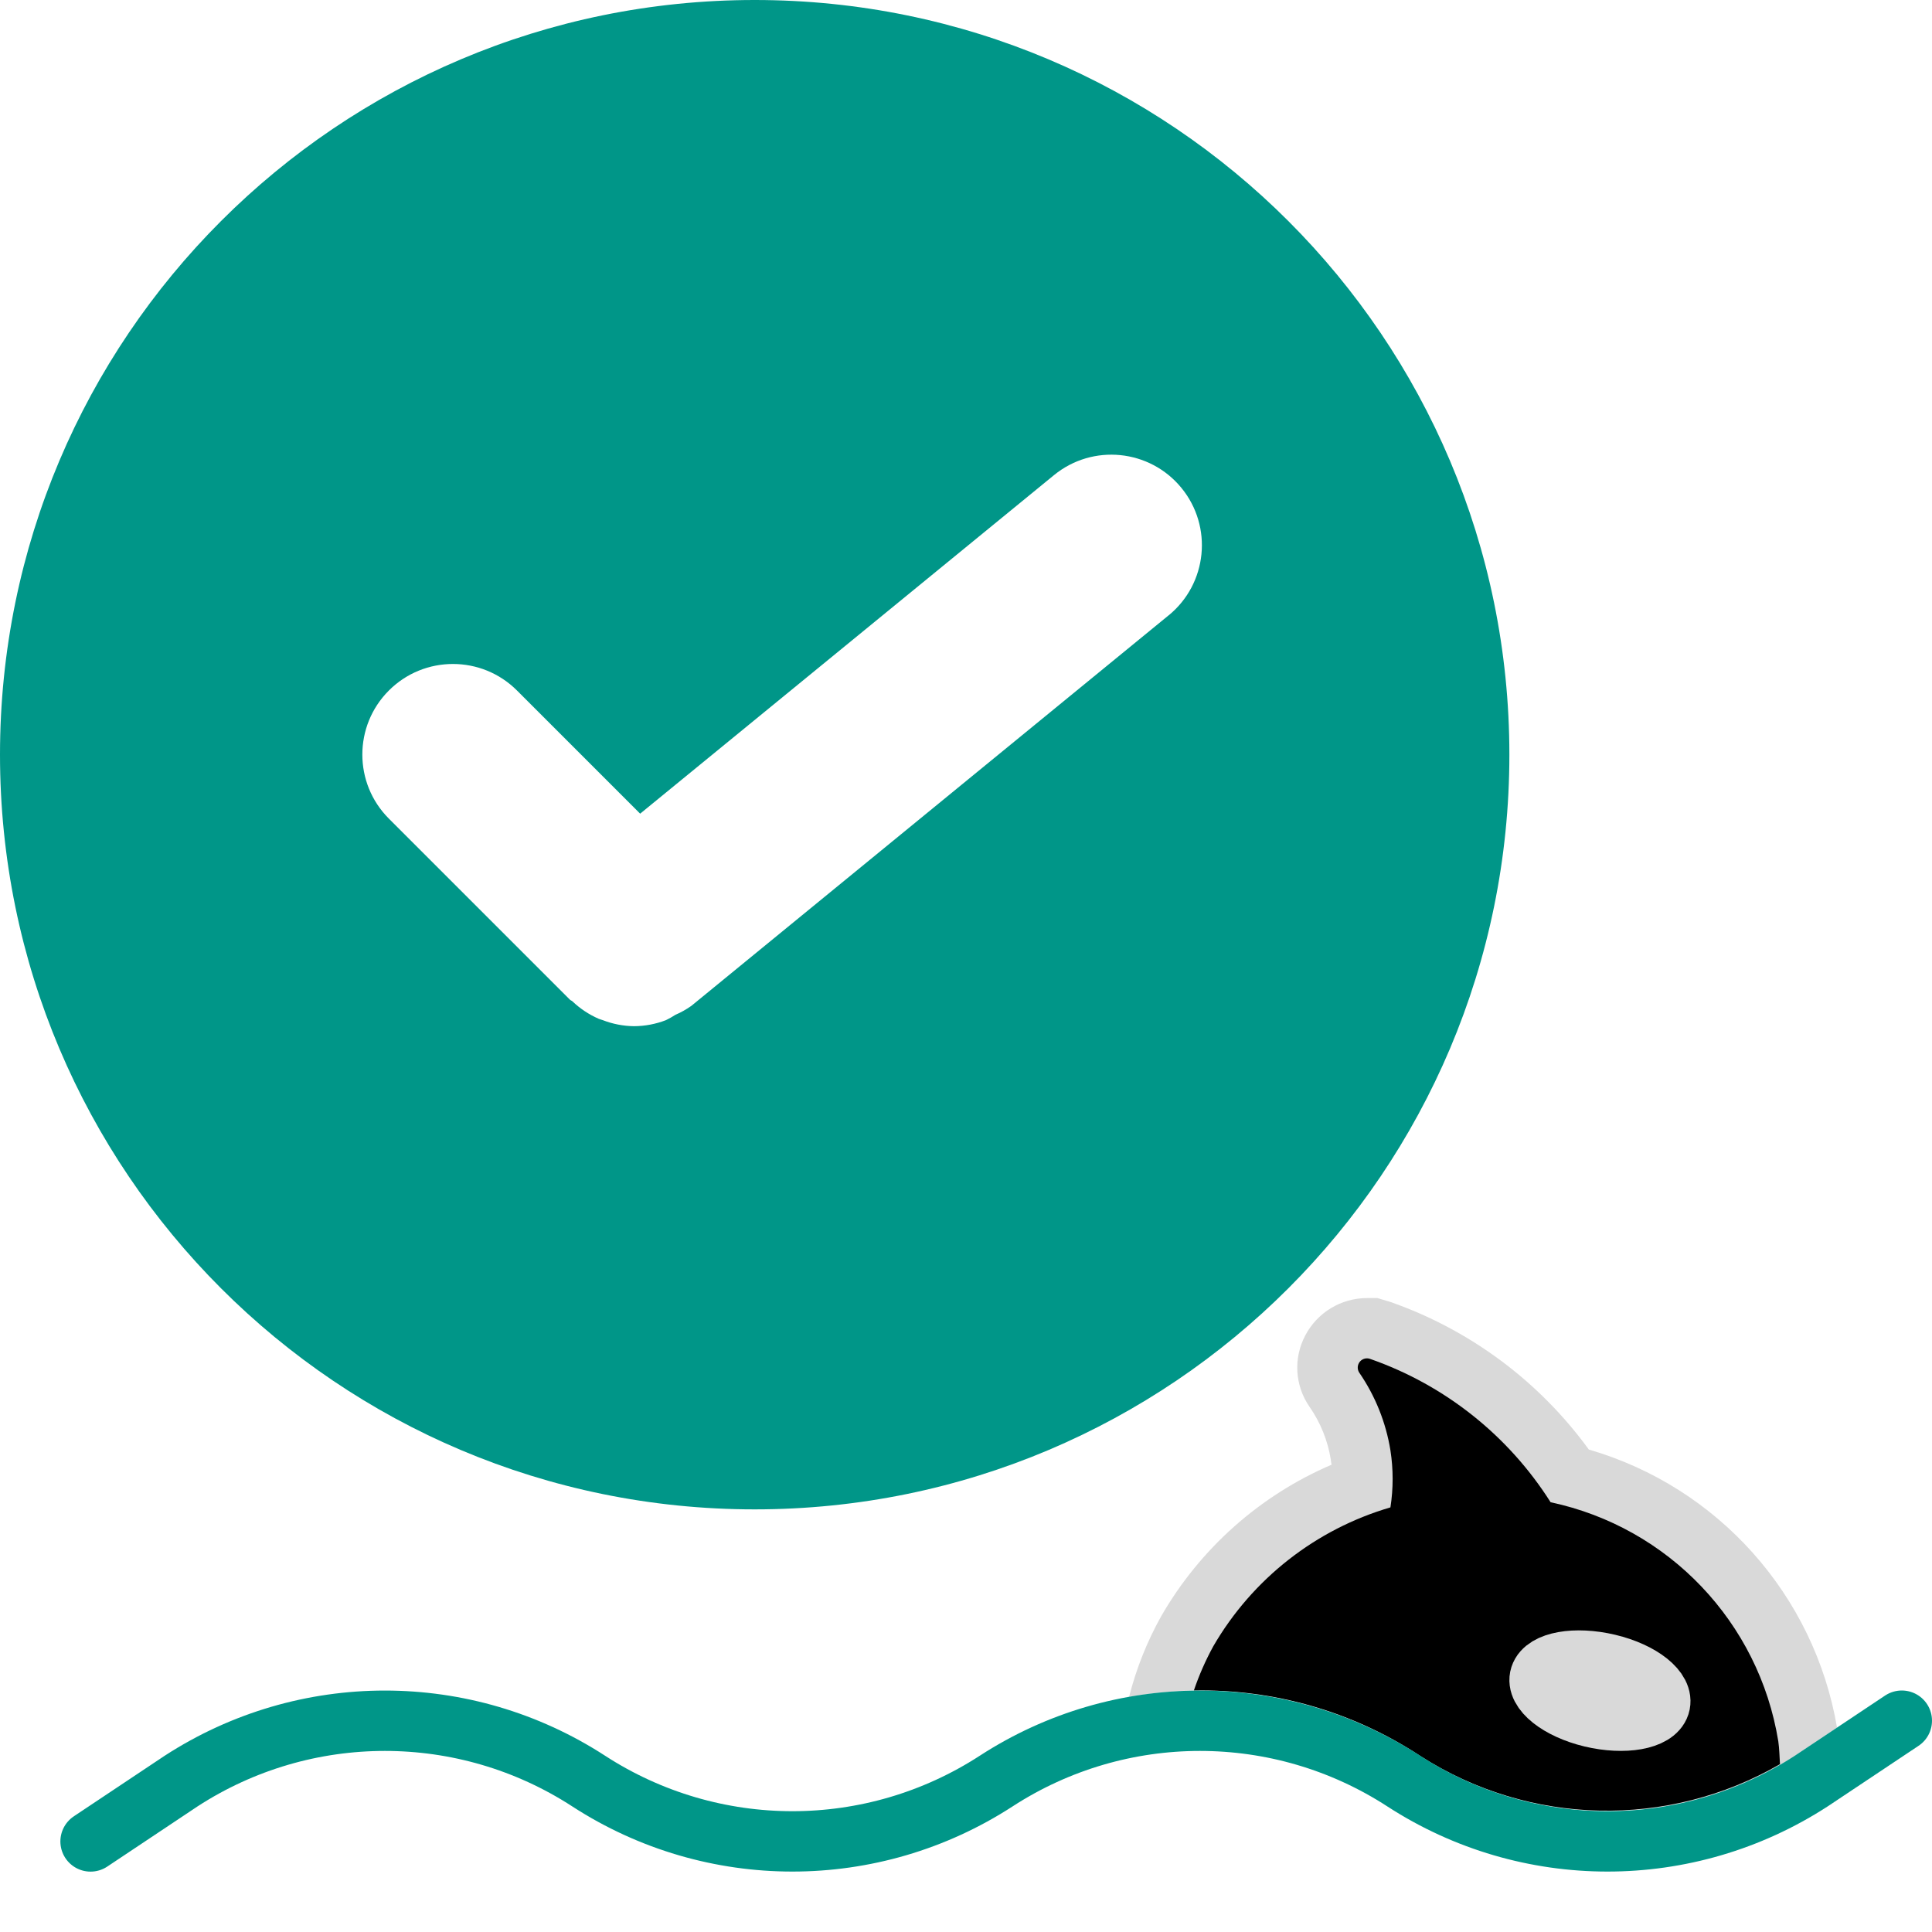
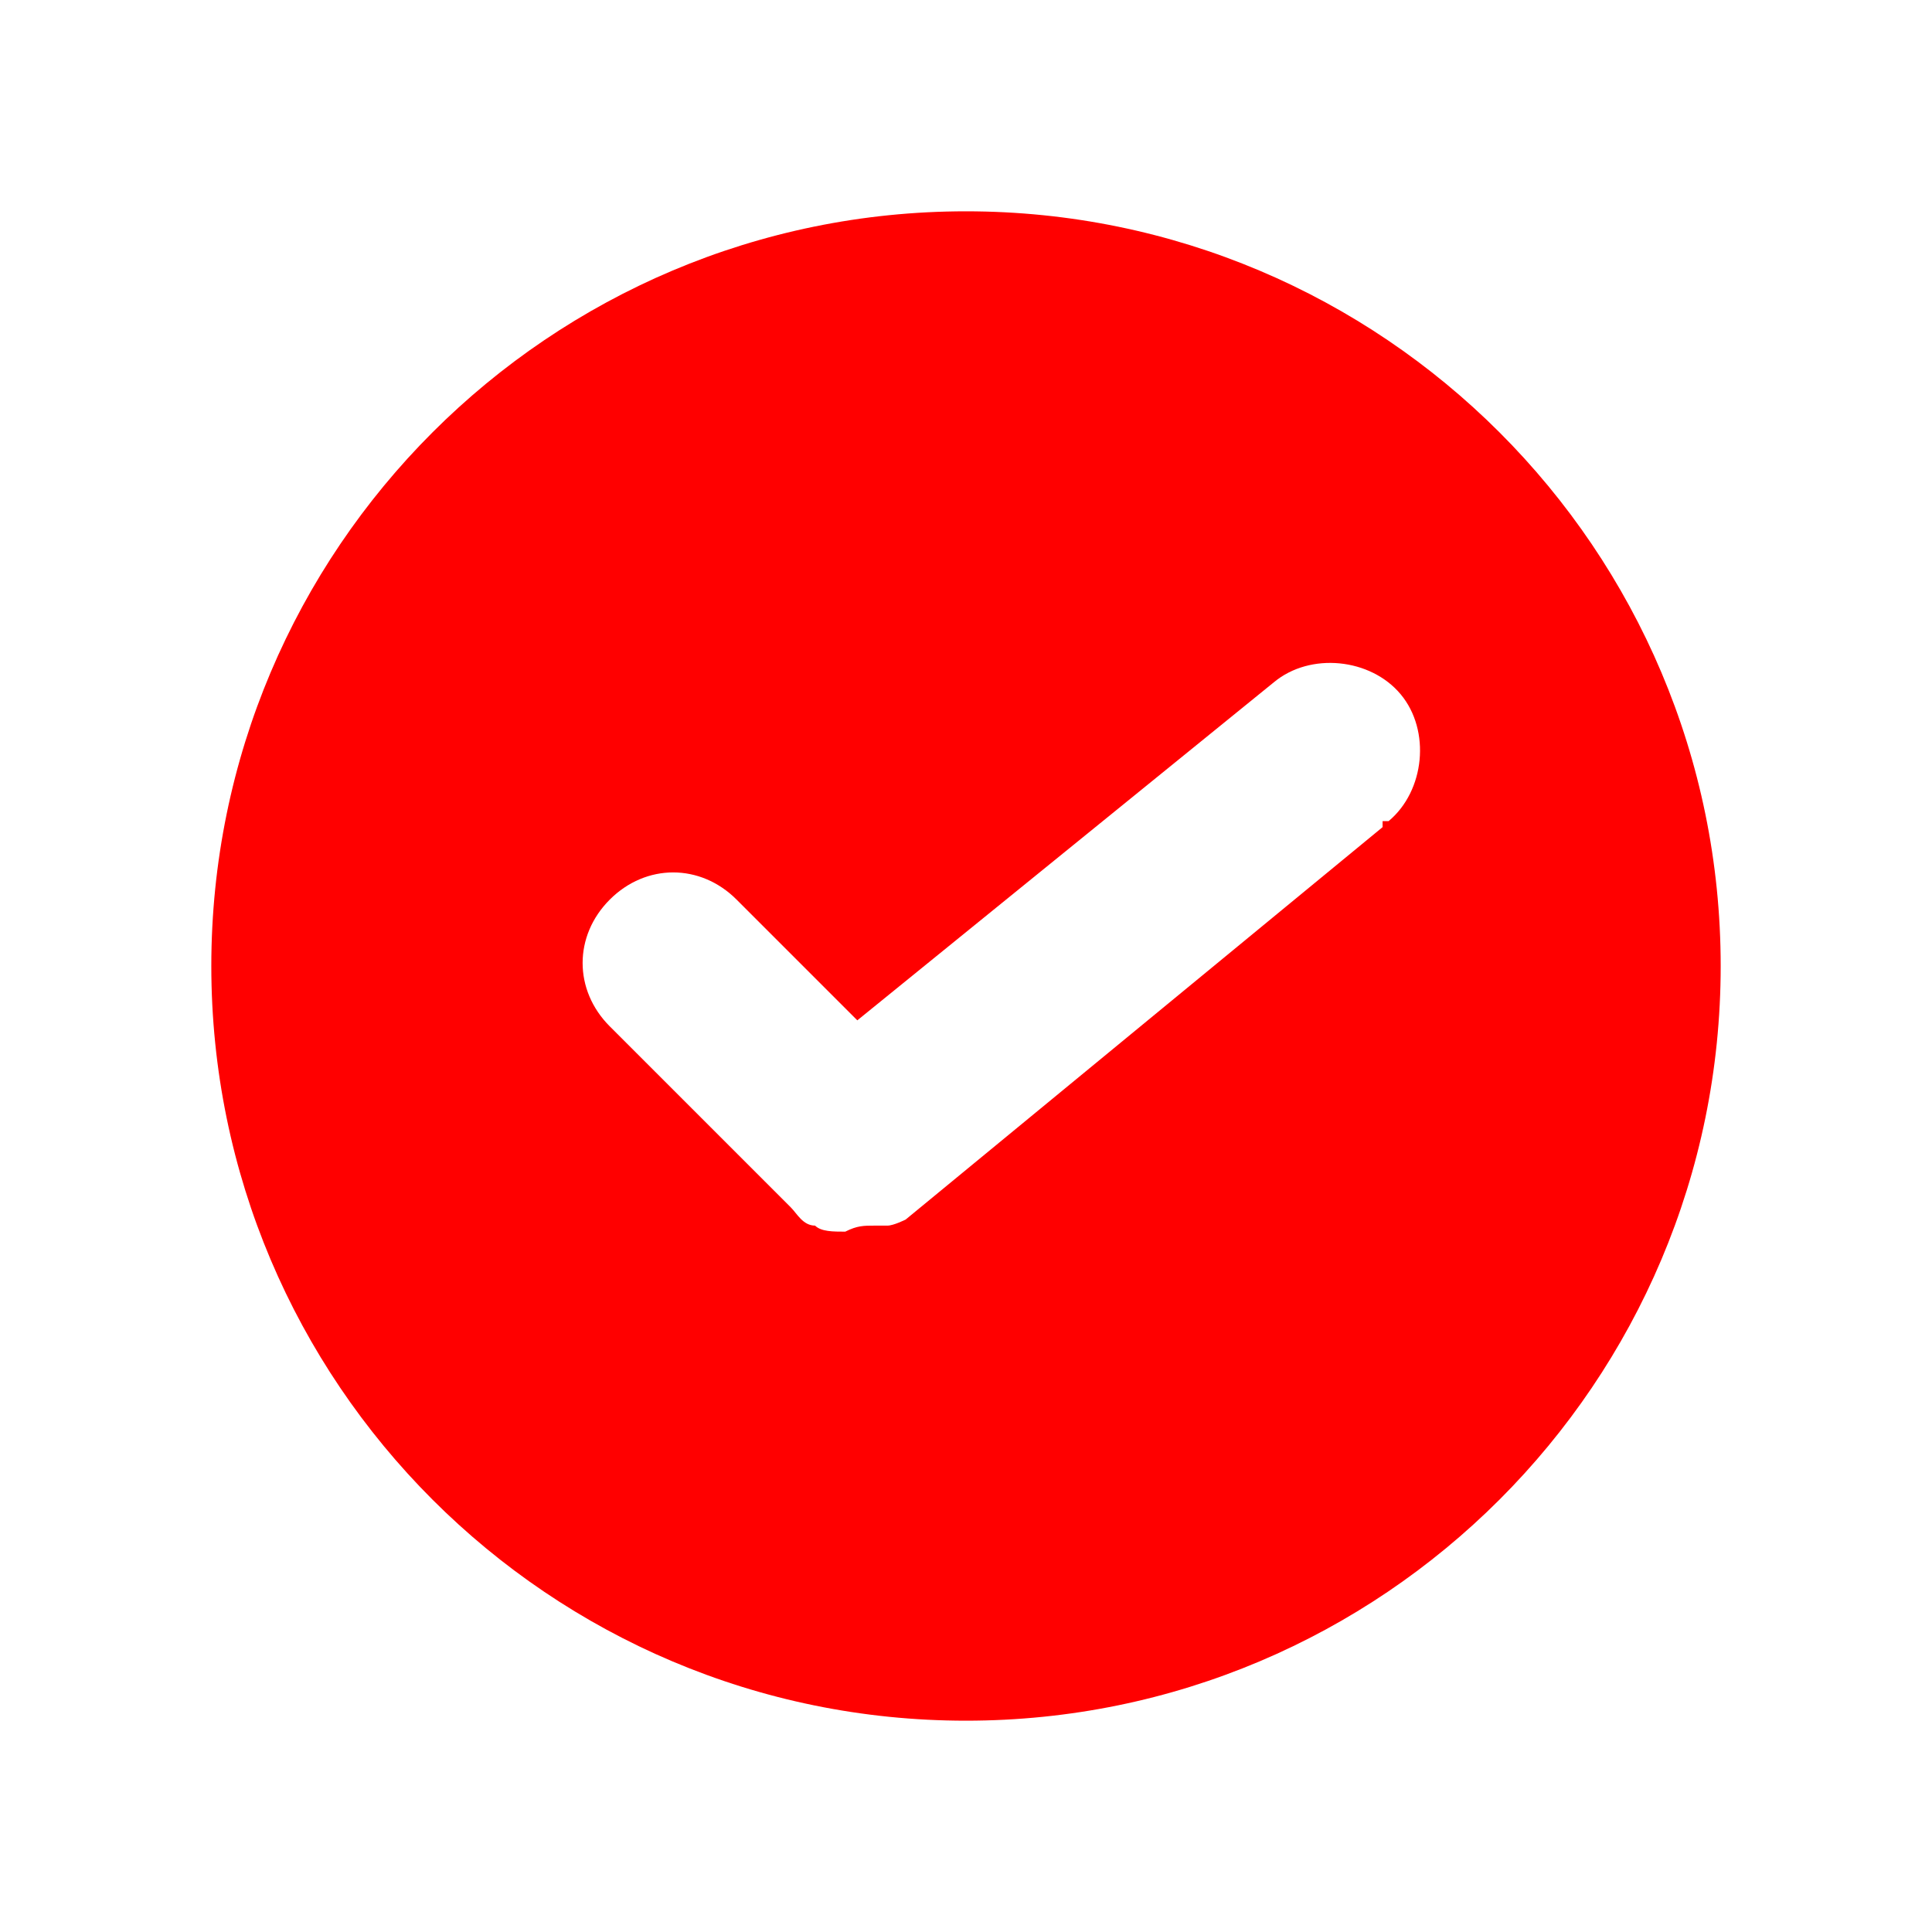
- <svg xmlns="http://www.w3.org/2000/svg" width="32" height="32" viewBox="0 0 32 32">
-   <path d="M12.5,0A12.5,12.5,0,1,0,25,12.5,12.5,12.5,0,0,0,12.5,0Zm6.856,10.192L11.45,16.661a1.46,1.46,0,0,1-.264.148,1.414,1.414,0,0,1-.156.088,1.494,1.494,0,0,1-.529.1h0a1.481,1.481,0,0,1-.517-.1c-.022-.008-.044-.013-.066-.022a1.492,1.492,0,0,1-.436-.289c-.012-.012-.028-.015-.041-.027l-3-3a1.5,1.5,0,0,1,2.122-2.122l2.04,2.04L17.457,7.87a1.5,1.5,0,0,1,1.9,2.322Z" style="fill:#009688" />
-   <path d="M23.527,29.084a5.722,5.722,0,0,0,6.2,0l.7-.469a5.816,5.816,0,0,0-4.111-4.606,6.871,6.871,0,0,0-3.285-2.444l-.216-.065h-.169a1.156,1.156,0,0,0-1.027.62,1.138,1.138,0,0,0,.07,1.18,2.116,2.116,0,0,1,.354.88c0,.026.008.053.012.08a5.972,5.972,0,0,0-2.824,2.513,5.511,5.511,0,0,0-.53,1.334A6.626,6.626,0,0,1,23.527,29.084Z" style="fill:#d9d9d9" />
-   <path d="M19.774,28a6.585,6.585,0,0,1,3.753,1.086,5.72,5.72,0,0,0,5.955.134c-.008-.127-.01-.254-.028-.38h0a4.84,4.84,0,0,0-3.771-3.958A5.8,5.8,0,0,0,22.7,22.51a.153.153,0,0,0-.188.223,3.165,3.165,0,0,1,.518,1.29,3.076,3.076,0,0,1,0,.944,5.022,5.022,0,0,0-2.934,2.3h0A4.611,4.611,0,0,0,19.774,28Z" />
-   <path d="M26.361,28.441c.546.13,1.052.039,1.129-.2s-.3-.546-.851-.677-1.052-.039-1.129.2S25.814,28.31,26.361,28.441Z" style="fill:#d9d9d9;stroke:#d9d9d9;stroke-miterlimit:10" />
-   <path d="M1.5,30.5l1.5-1a6.2,6.2,0,0,1,6.75,0h0a6.2,6.2,0,0,0,6.75,0h0a6.2,6.2,0,0,1,6.75,0h0a6.2,6.2,0,0,0,6.75,0l1.5-1" style="fill:none;stroke:#009688;stroke-linecap:round;stroke-linejoin:round" />
+ <svg xmlns="http://www.w3.org/2000/svg" id="_레이어_1" data-name=" 레이어 1" width="11.3mm" height="11.3mm" baseProfile="tiny" version="1.2" viewBox="0 0 32 32">
+   <path d="M16,3.5c-6.9,0-12.5,5.6-12.5,12.5s5.6,12.5,12.5,12.5,12.5-5.6,12.5-12.5S22.9,3.5,16,3.5ZM22.9,13.7l-7.9,6.5s-.2.1-.3.1h-.2c-.2,0-.3,0-.5.1h0c-.2,0-.4,0-.5-.1h0c-.2,0-.3-.2-.4-.3h0l-3-3c-.6-.6-.6-1.5,0-2.1s1.5-.6,2.1,0l2,2,6.9-5.6c.6-.5,1.6-.4,2.1.2s.4,1.6-.2,2.1h-.1Z" fill="red" stroke-width="0" />
</svg>
